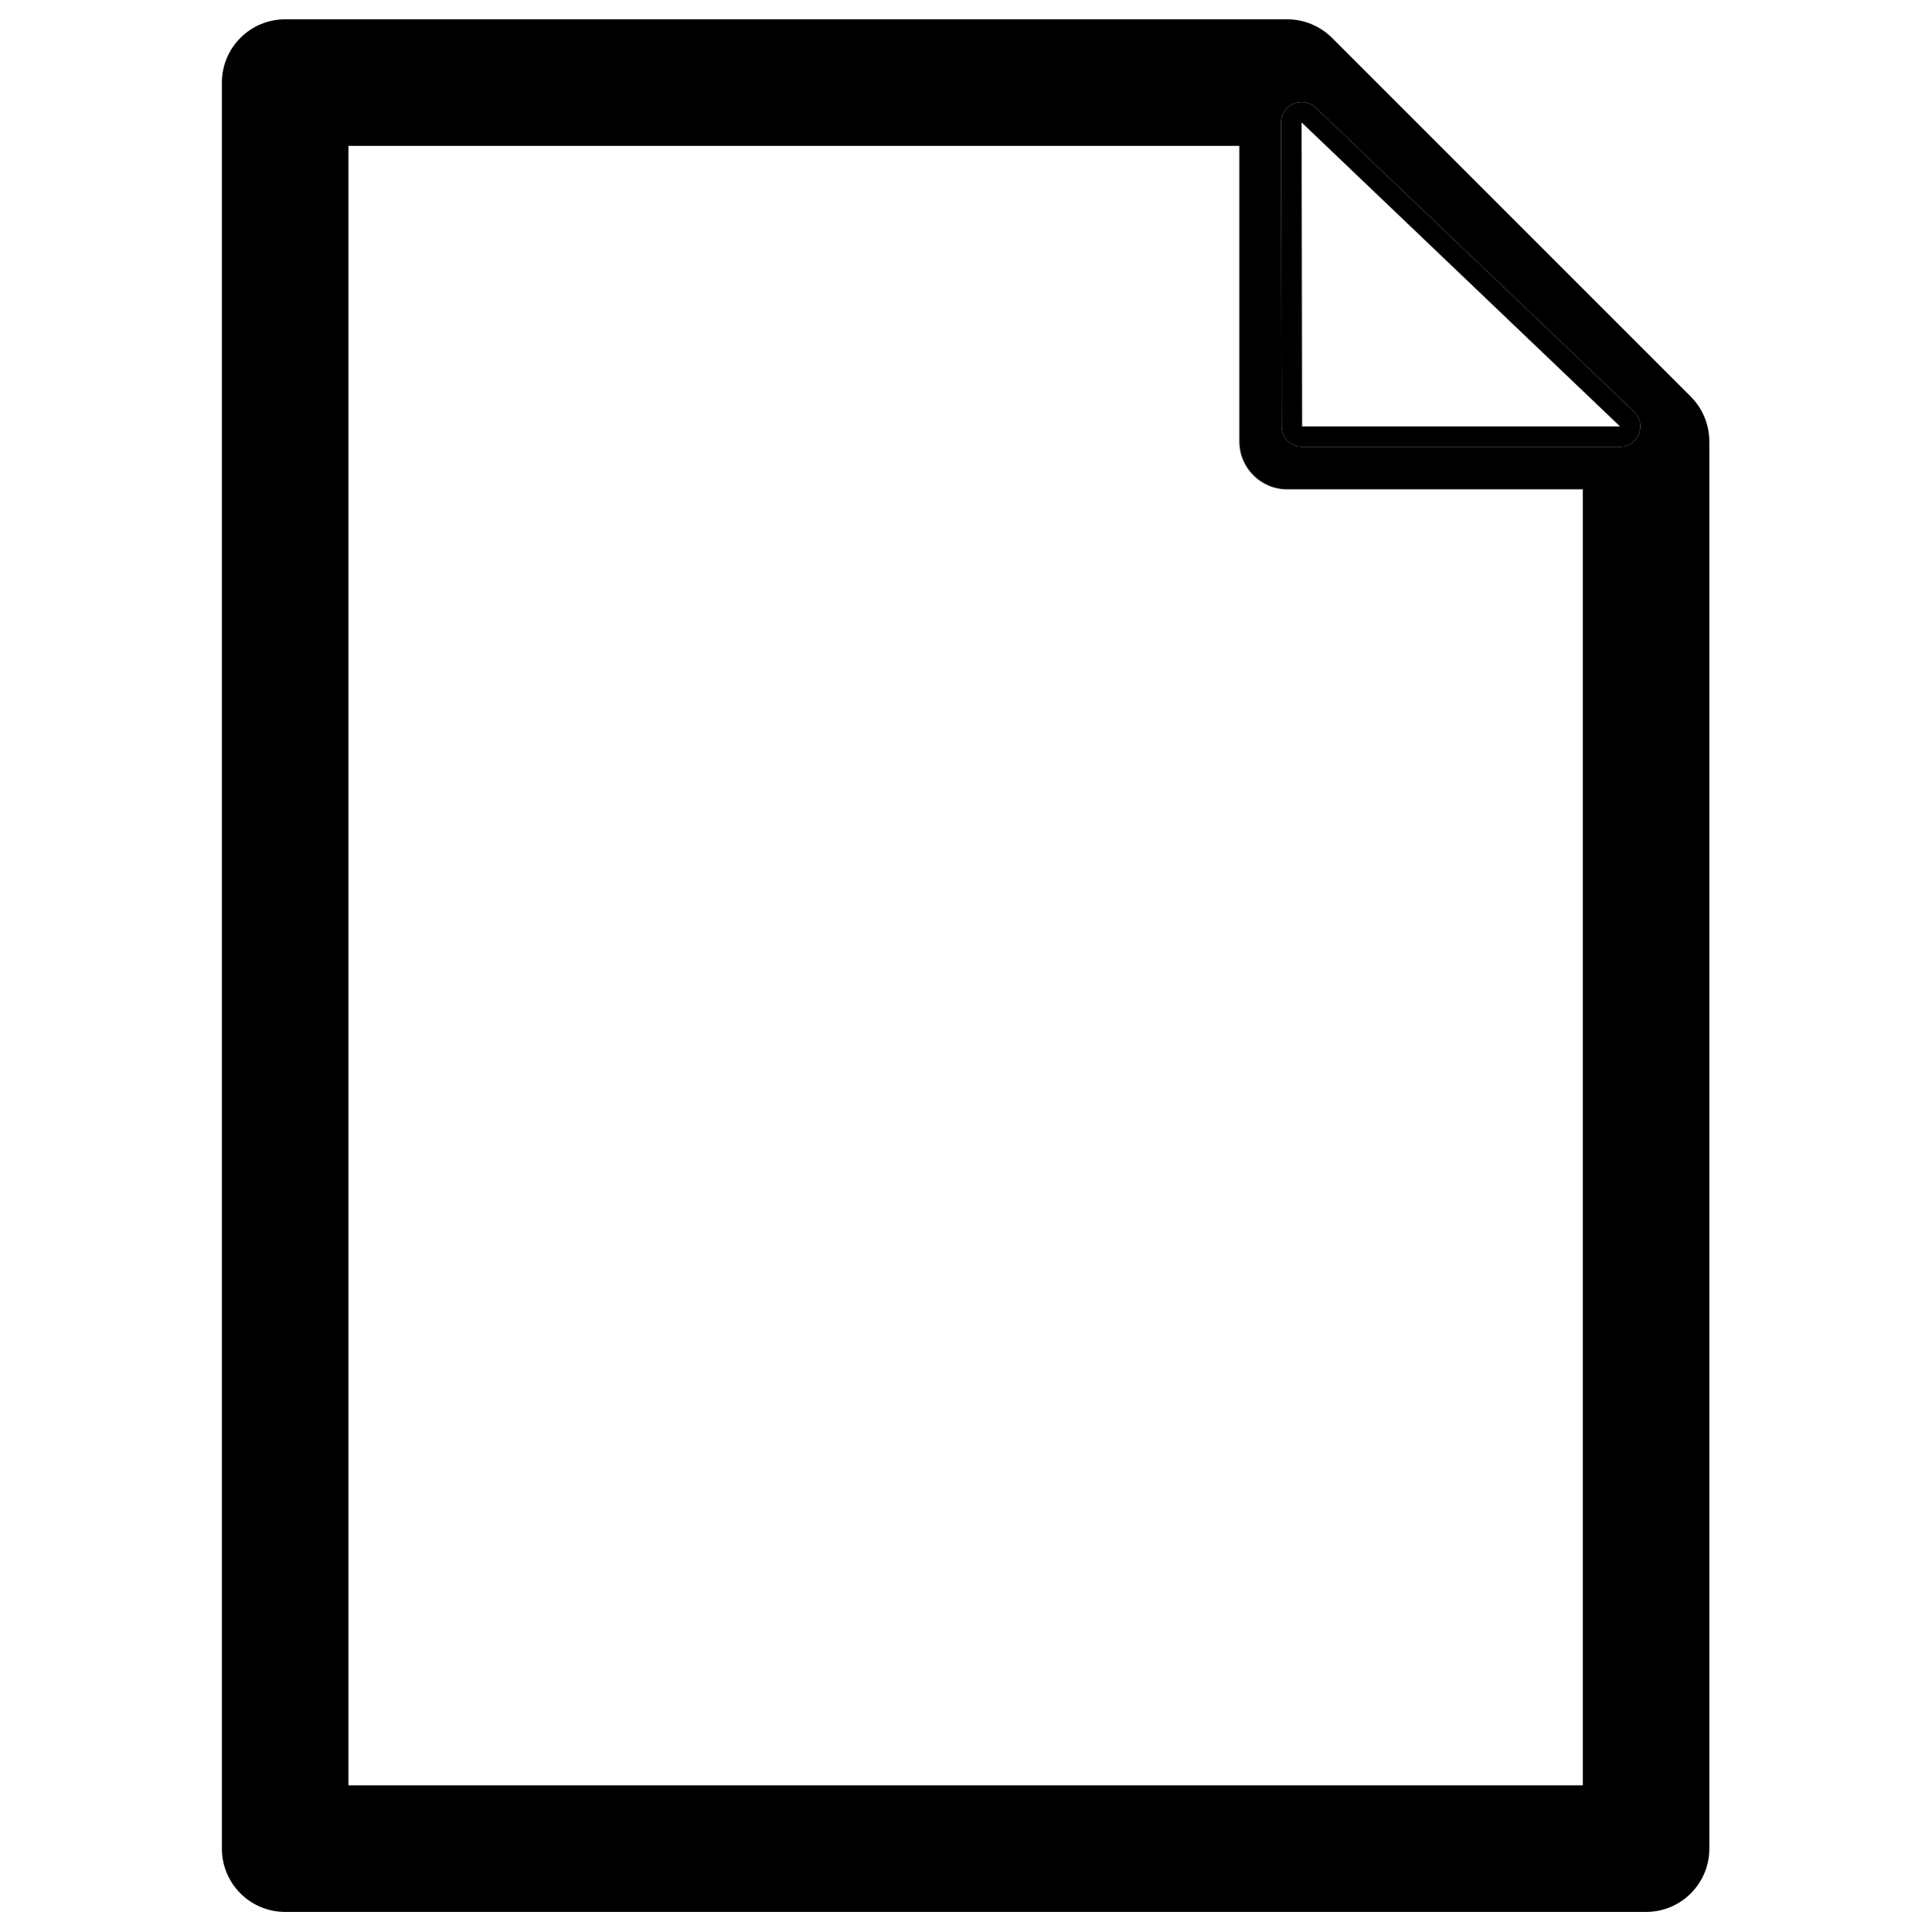
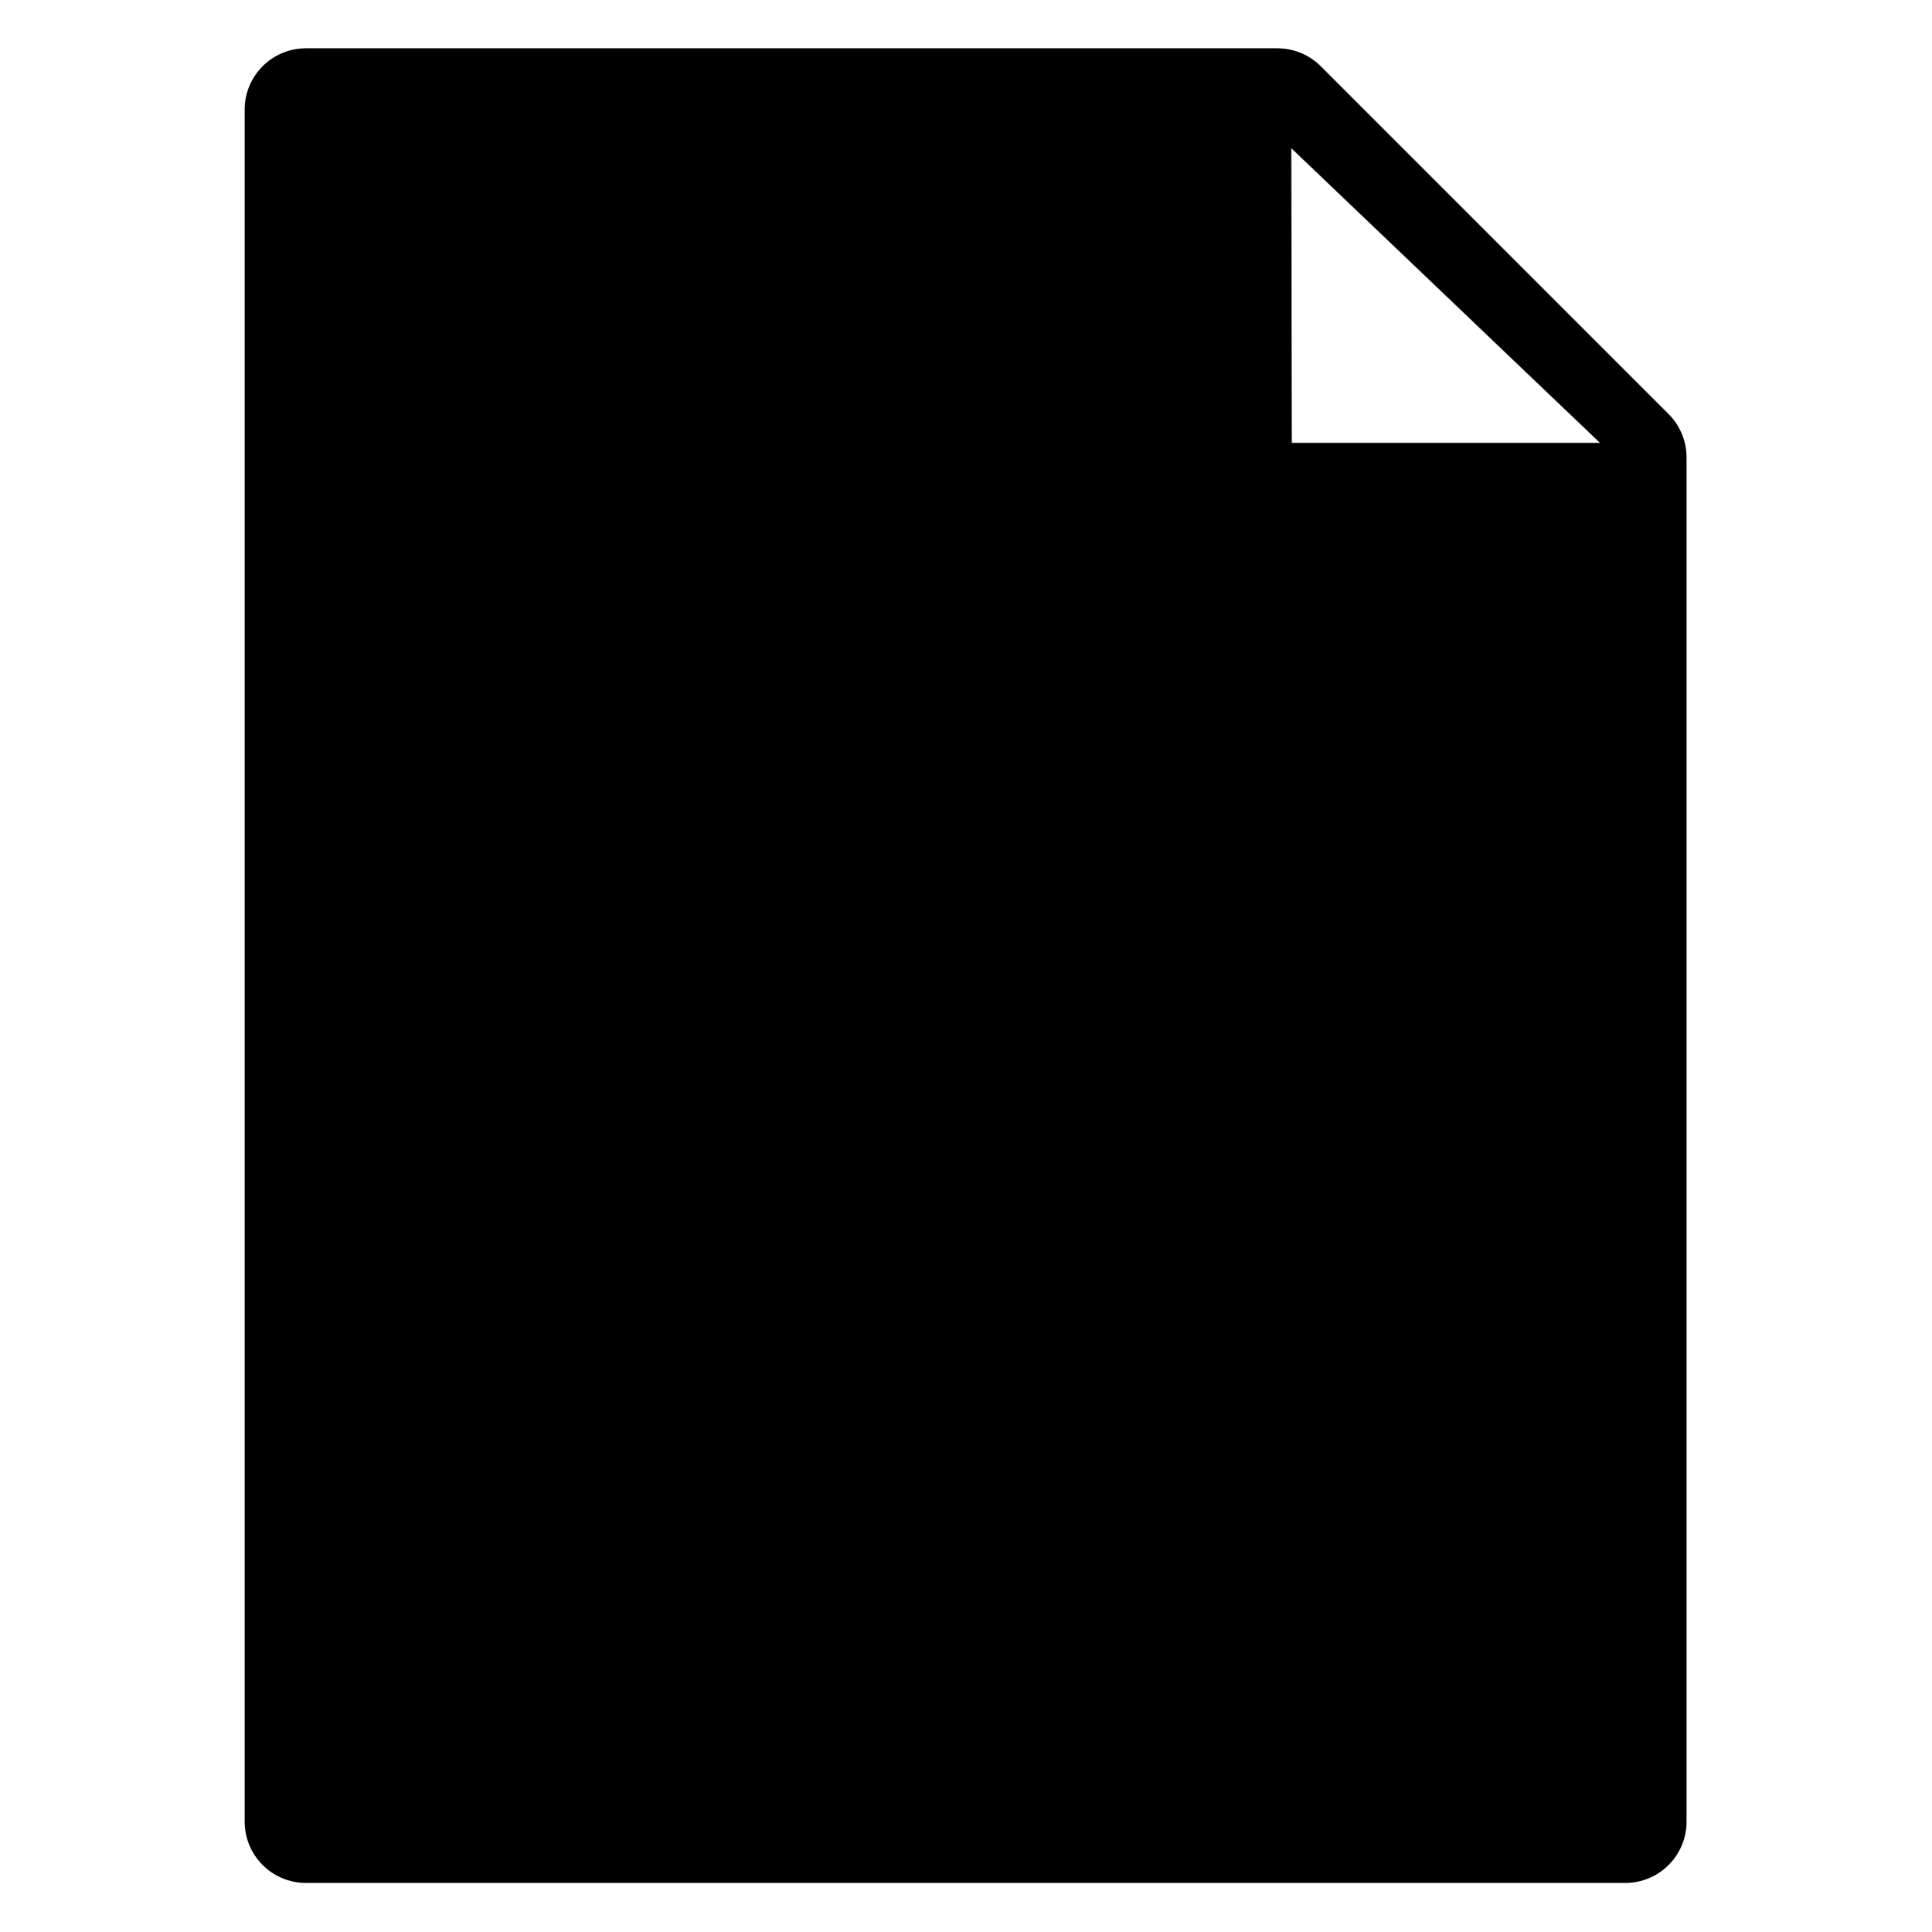
- <svg xmlns="http://www.w3.org/2000/svg" version="1.0" id="Layer_2" x="0px" y="0px" width="283.465px" height="283.465px" viewBox="0 0 283.465 283.465" enable-background="new 0 0 283.465 283.465" xml:space="preserve">
+ <svg xmlns="http://www.w3.org/2000/svg" version="1.0" id="Layer_3" x="0px" y="0px" width="283.465px" height="283.465px" viewBox="0 0 283.465 283.465" enable-background="new 0 0 283.465 283.465" xml:space="preserve">
  <g>
-     <path fill="none" d="M181.913,64.79V21.409H51.14v240.649h181.189v-0.002h0.002V71.821h-43.39   C185.059,71.821,181.913,68.674,181.913,64.79z" />
-     <path d="M248.186,58.227L195.514,5.556c-1.748-1.74-4.109-2.72-6.572-2.72H41.853c-5.13,0-9.286,4.161-9.286,9.29v259.22   c0,5.127,4.156,9.285,9.286,9.285h199.76c5.13,0,9.285-4.158,9.285-9.285V64.791C250.898,62.329,249.919,59.967,248.186,58.227z    M232.331,262.057h-0.002v0.002H51.14V21.409h130.773V64.79c0,3.884,3.146,7.031,7.028,7.031h43.39V262.057z M240.566,63.694   c-0.456,1.138-1.559,1.884-2.785,1.884h-46.653c-1.655,0-2.997-1.34-3-2.995l-0.077-44.607c-0.002-1.202,0.713-2.289,1.817-2.763   c0.381-0.163,0.783-0.243,1.182-0.243c0.758,0,1.503,0.287,2.072,0.83l46.73,44.607C240.739,61.255,241.022,62.556,240.566,63.694z   " />
-     <path d="M193.122,15.801c-0.569-0.543-1.314-0.83-2.072-0.83c-0.398,0-0.801,0.08-1.182,0.243   c-1.104,0.474-1.819,1.561-1.817,2.763l0.077,44.607c0.003,1.655,1.345,2.995,3,2.995h46.653c1.227,0,2.329-0.746,2.785-1.884   s0.173-2.439-0.714-3.286L193.122,15.801z M191.128,62.578l-0.077-44.607l46.73,44.607H191.128z" />
+     <path d="M244.927,60.782l-51.06-51.059c-1.694-1.687-3.983-2.637-6.371-2.637H44.91c-4.973,0-9.002,4.034-9.002,9.005v251.285   c0,4.97,4.029,9.001,9.002,9.001h193.646c4.973,0,9.001-4.031,9.001-9.001V67.146C247.557,64.759,246.607,62.469,244.927,60.782z    M189.616,65l-0.075-43.241L234.841,65H189.616z" />
  </g>
</svg>
